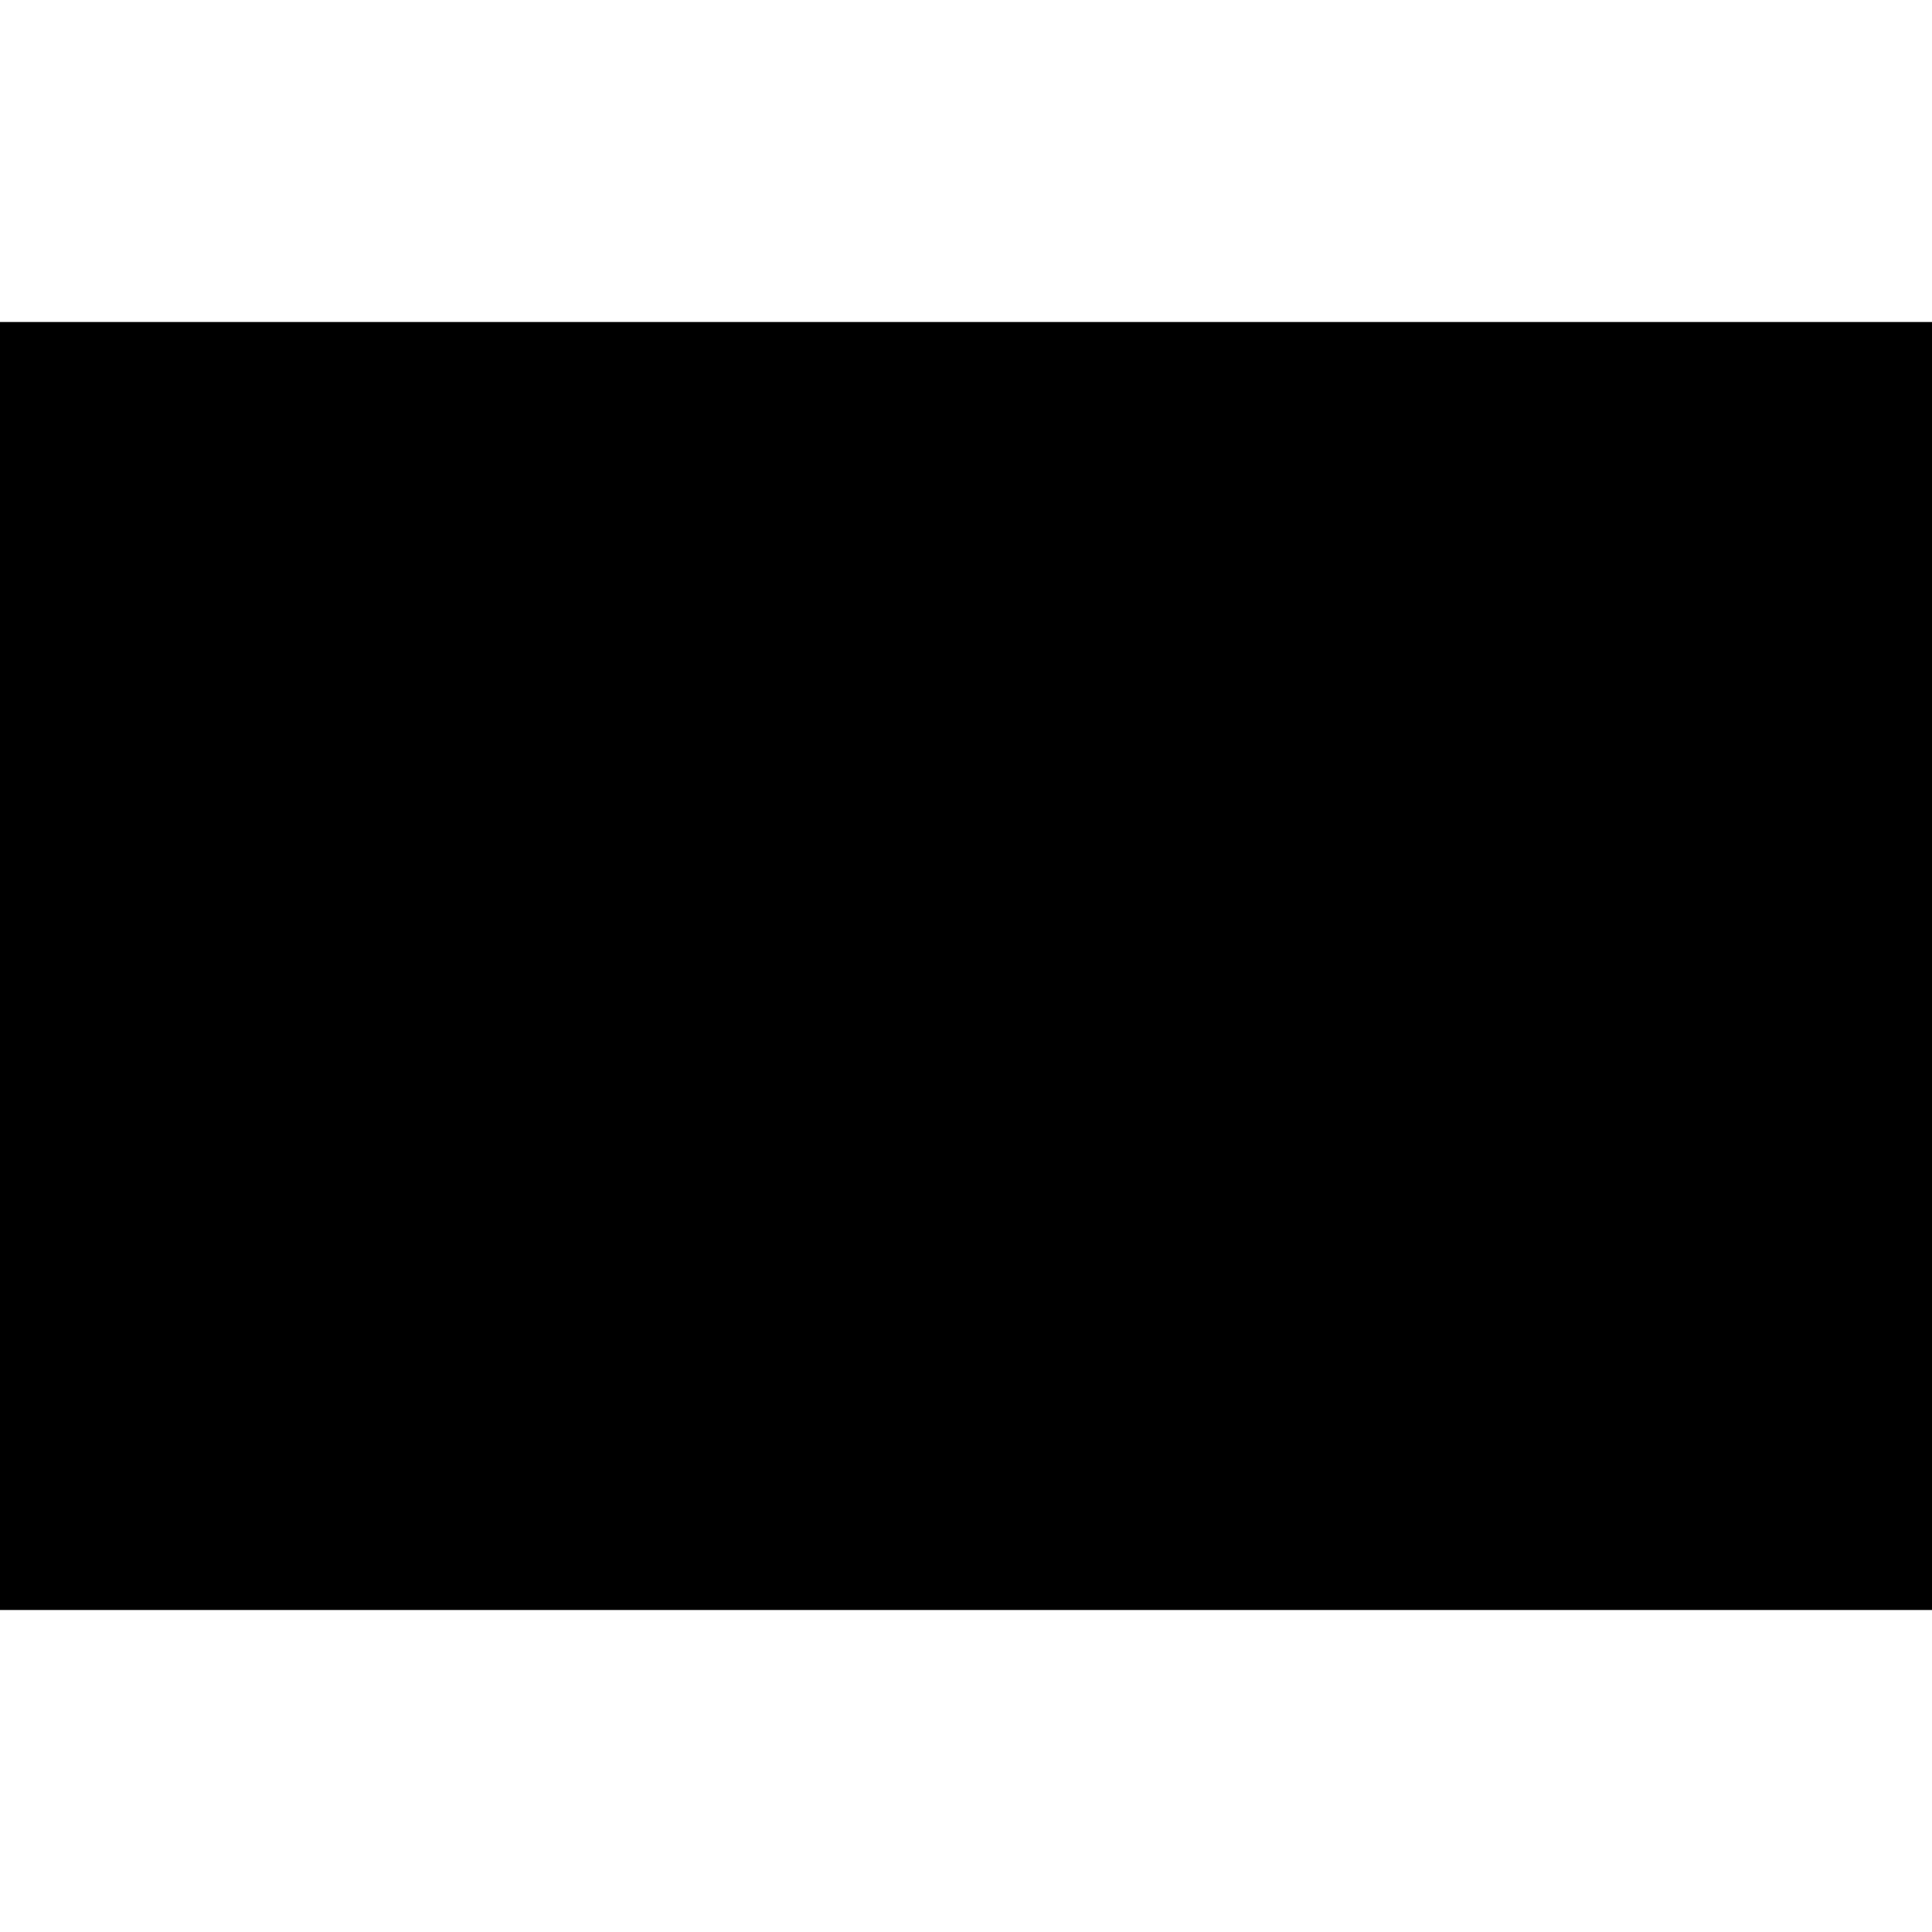
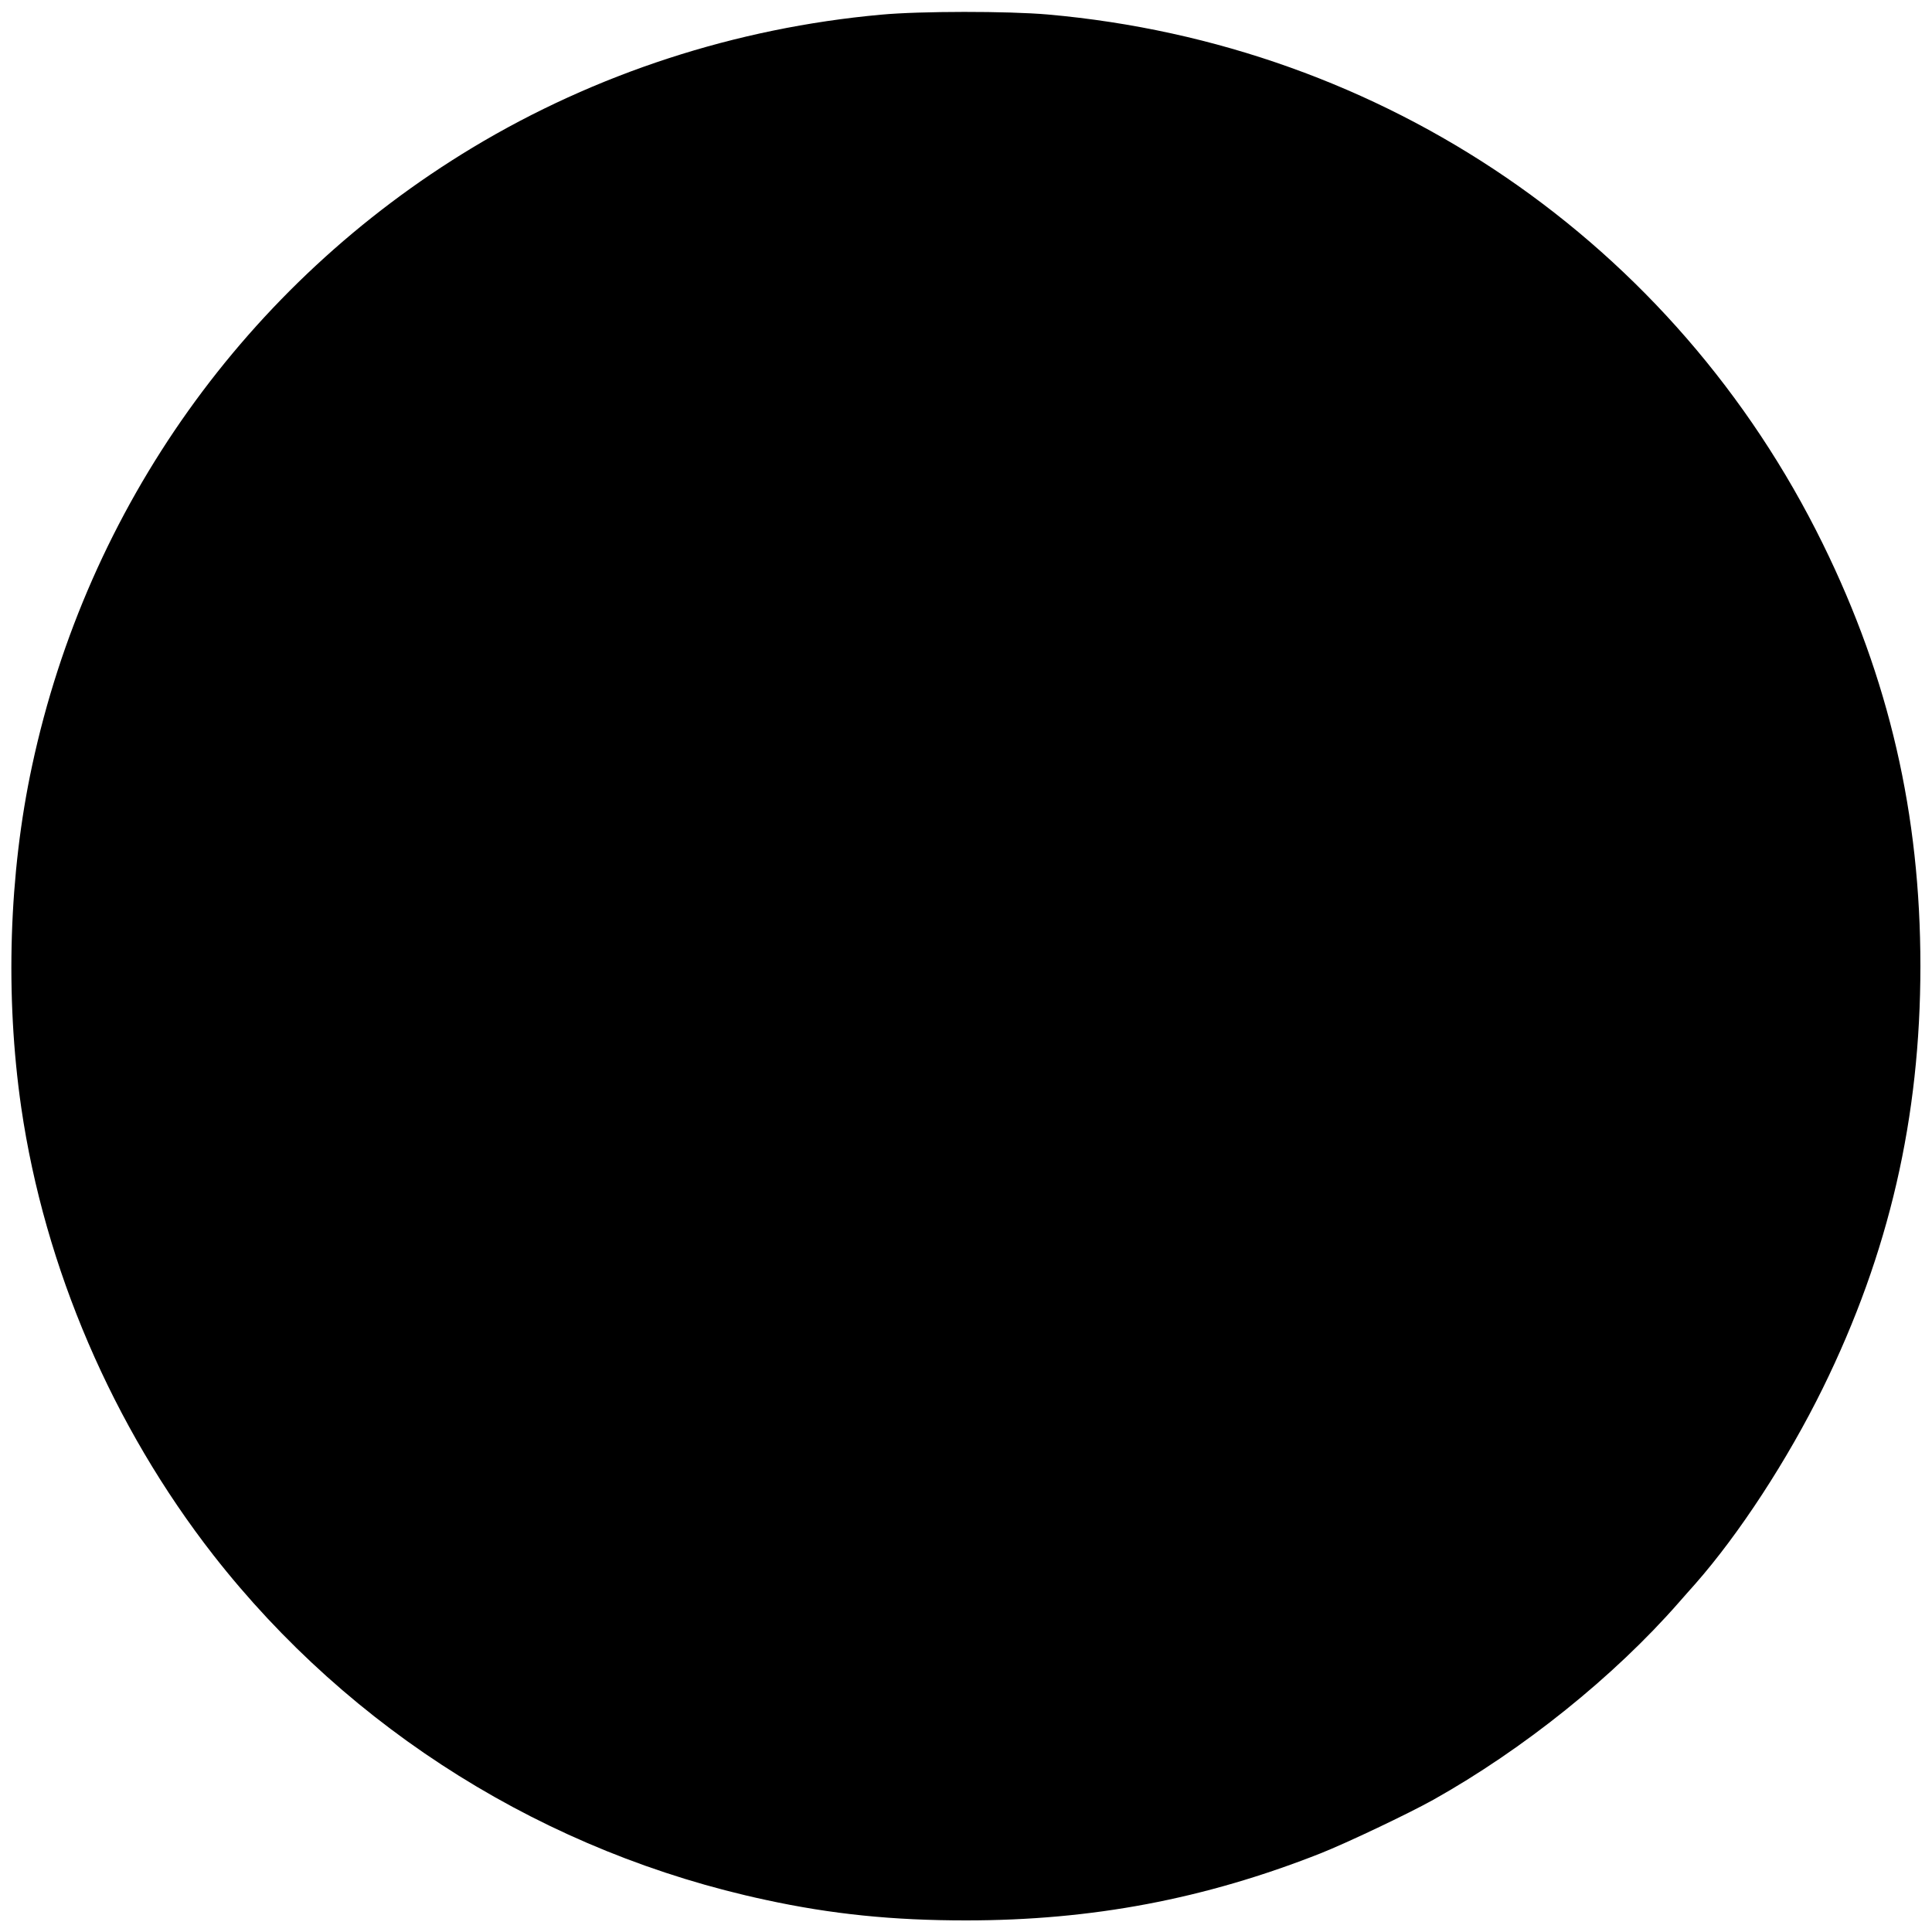
- <svg xmlns="http://www.w3.org/2000/svg" version="1.0" width="1080pt" height="1080pt" viewBox="0 0 1080 1080" preserveAspectRatio="xMidYMid meet">
-   <g transform="translate(0,1080) scale(0.1,-0.1)" fill="#000000" stroke="none">
-     <path d="M0 5400 l0 -3600 5400 0 5400 0 0 3600 0 3600 -5400 0 -5400 0 0 -3600z" />
+ <svg xmlns="http://www.w3.org/2000/svg" version="1.0" width="1000pt" height="1000pt" viewBox="0 0 1000 1000" preserveAspectRatio="xMidYMid meet">
+   <g transform="translate(0,1000) scale(0.1,-0.1)" fill="#000000" stroke="none">
+     <path d="M4560 9924 c-751 -68 -1478 -305 -2114 -688 -1171 -706 -1993 -1860 -2280 -3200 -120 -558 -140 -1190 -56 -1769 121 -829 473 -1648 995 -2317 710 -908 1724 -1541 2859 -1784 341 -74 658 -106 1036 -106 652 0 1234 110 1835 347 136 54 454 205 585 278 465 261 933 636 1270 1021 25 28 62 71 84 95 228 259 479 644 661 1014 343 698 505 1400 505 2185 0 785 -162 1487 -505 2185 -766 1559 -2270 2586 -4012 2740 -206 18 -660 18 -863 -1z" />
  </g>
</svg>
